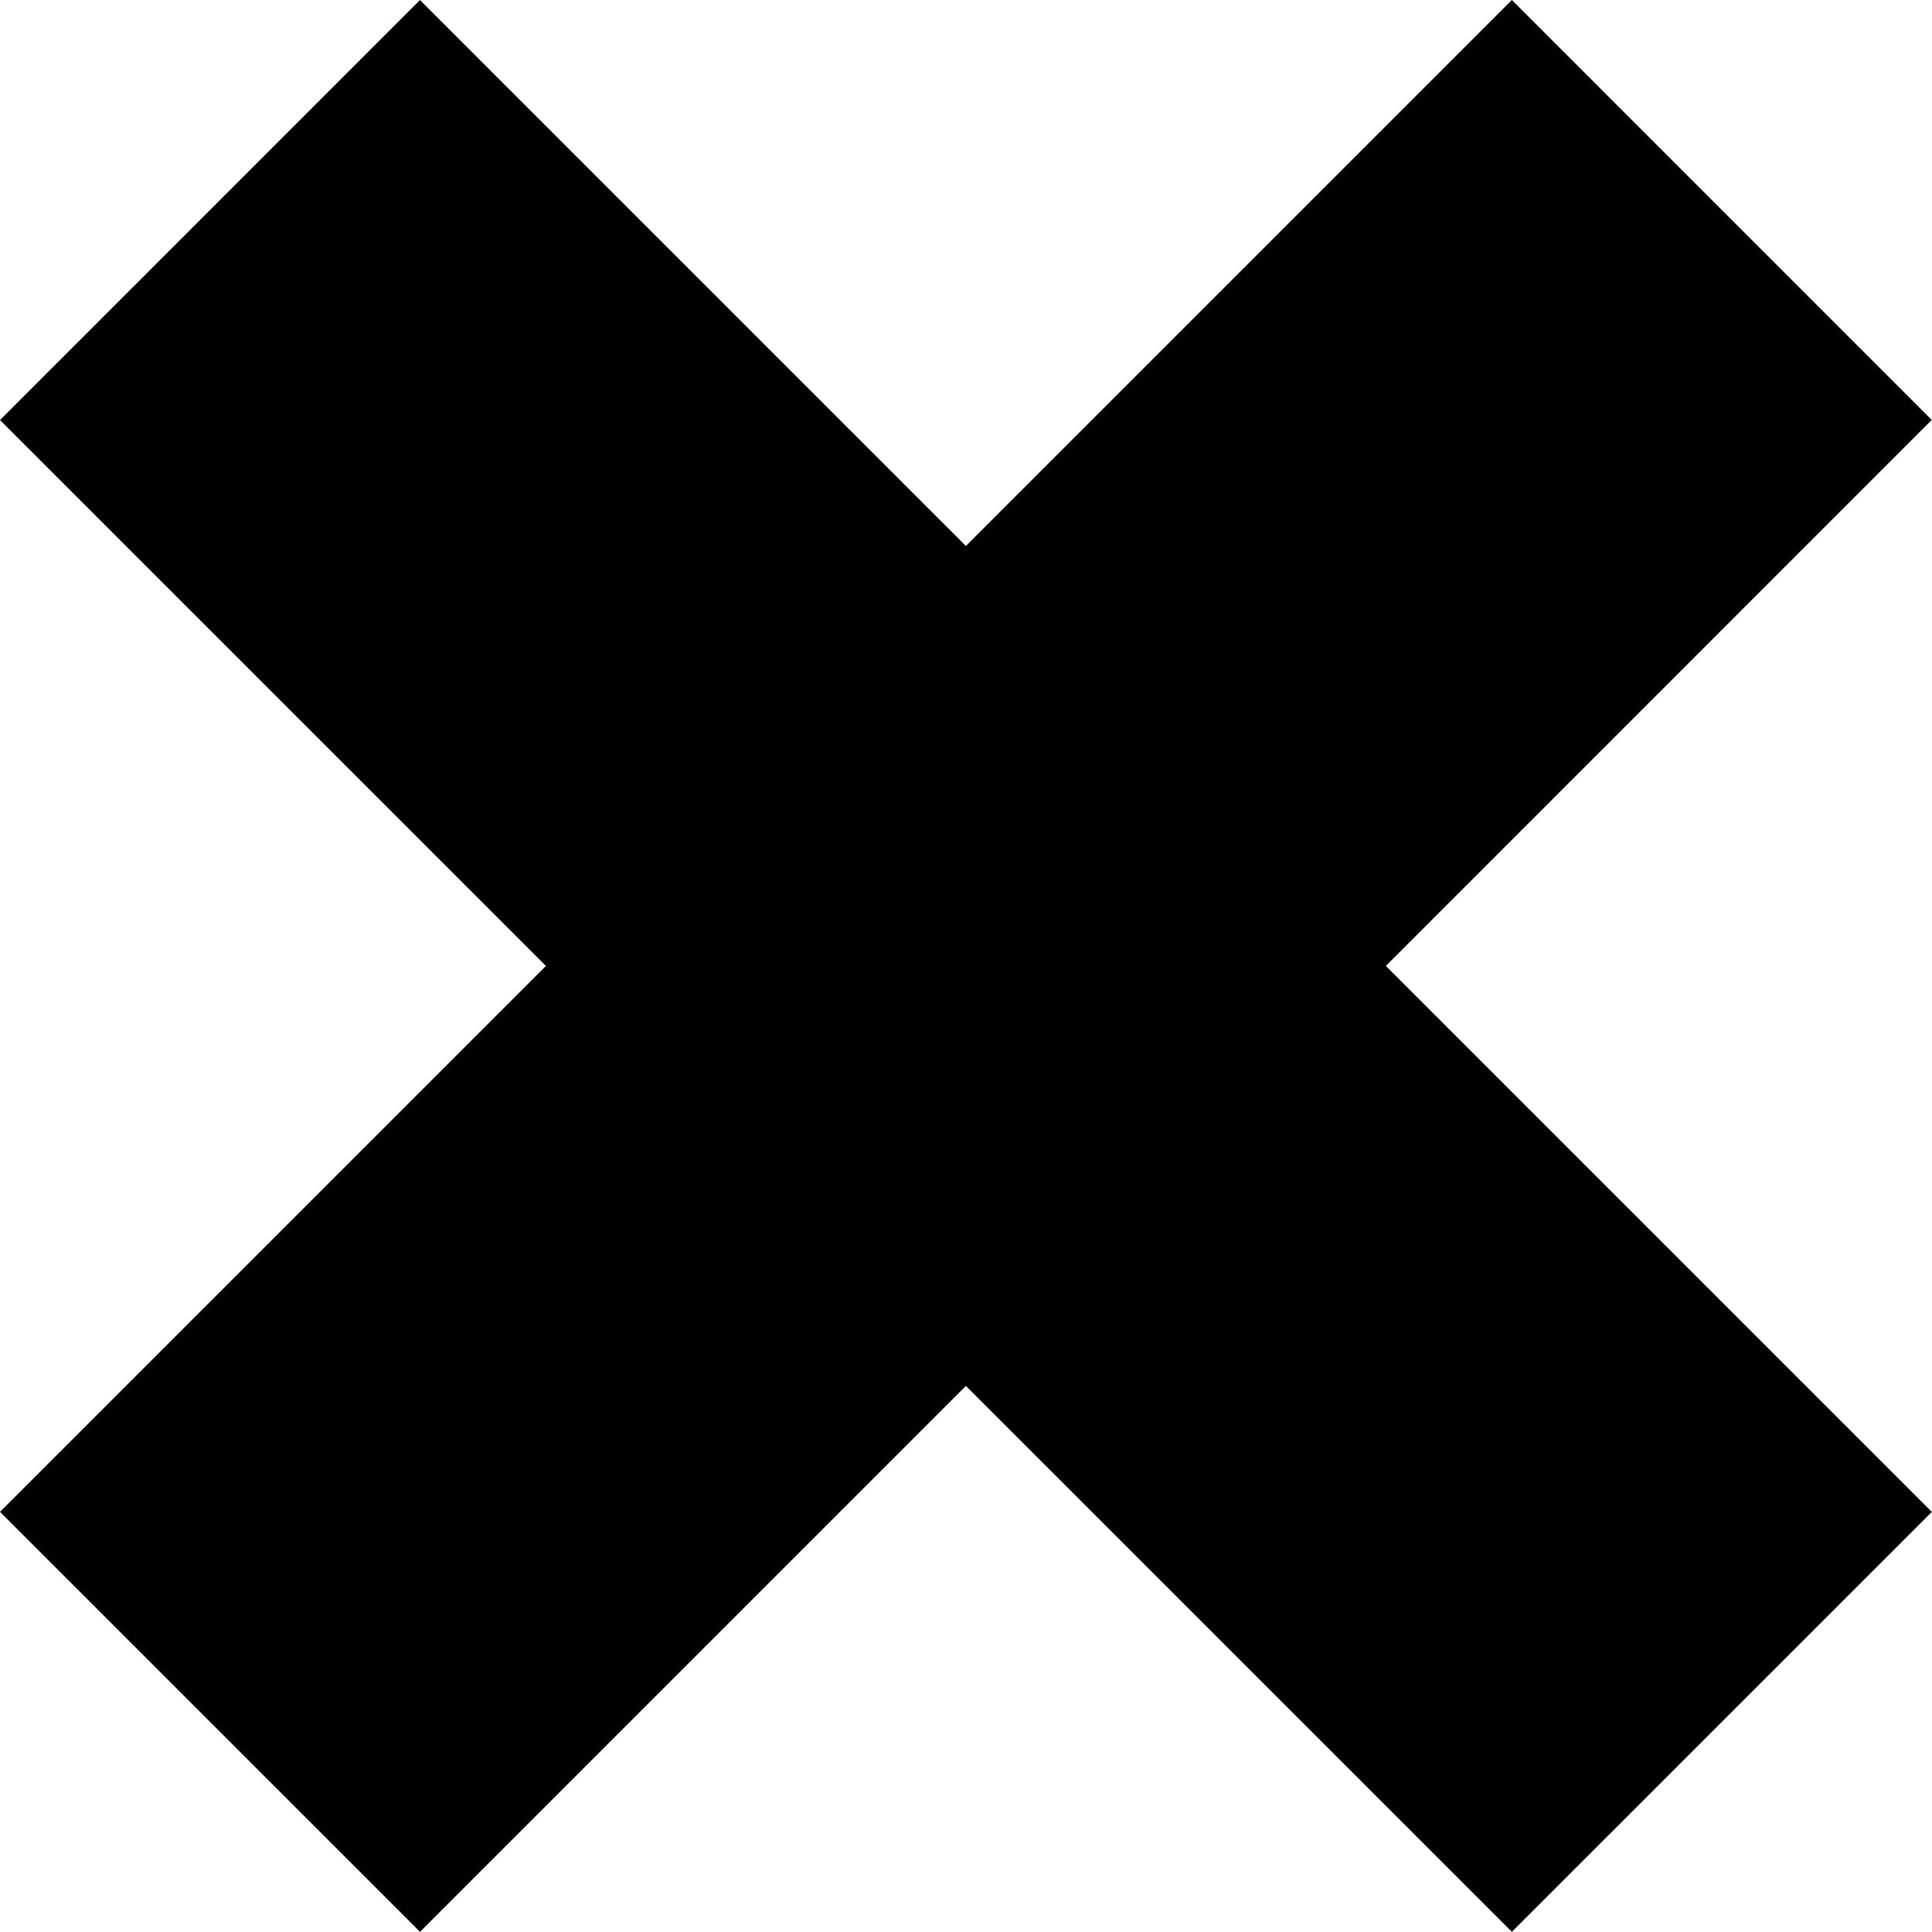
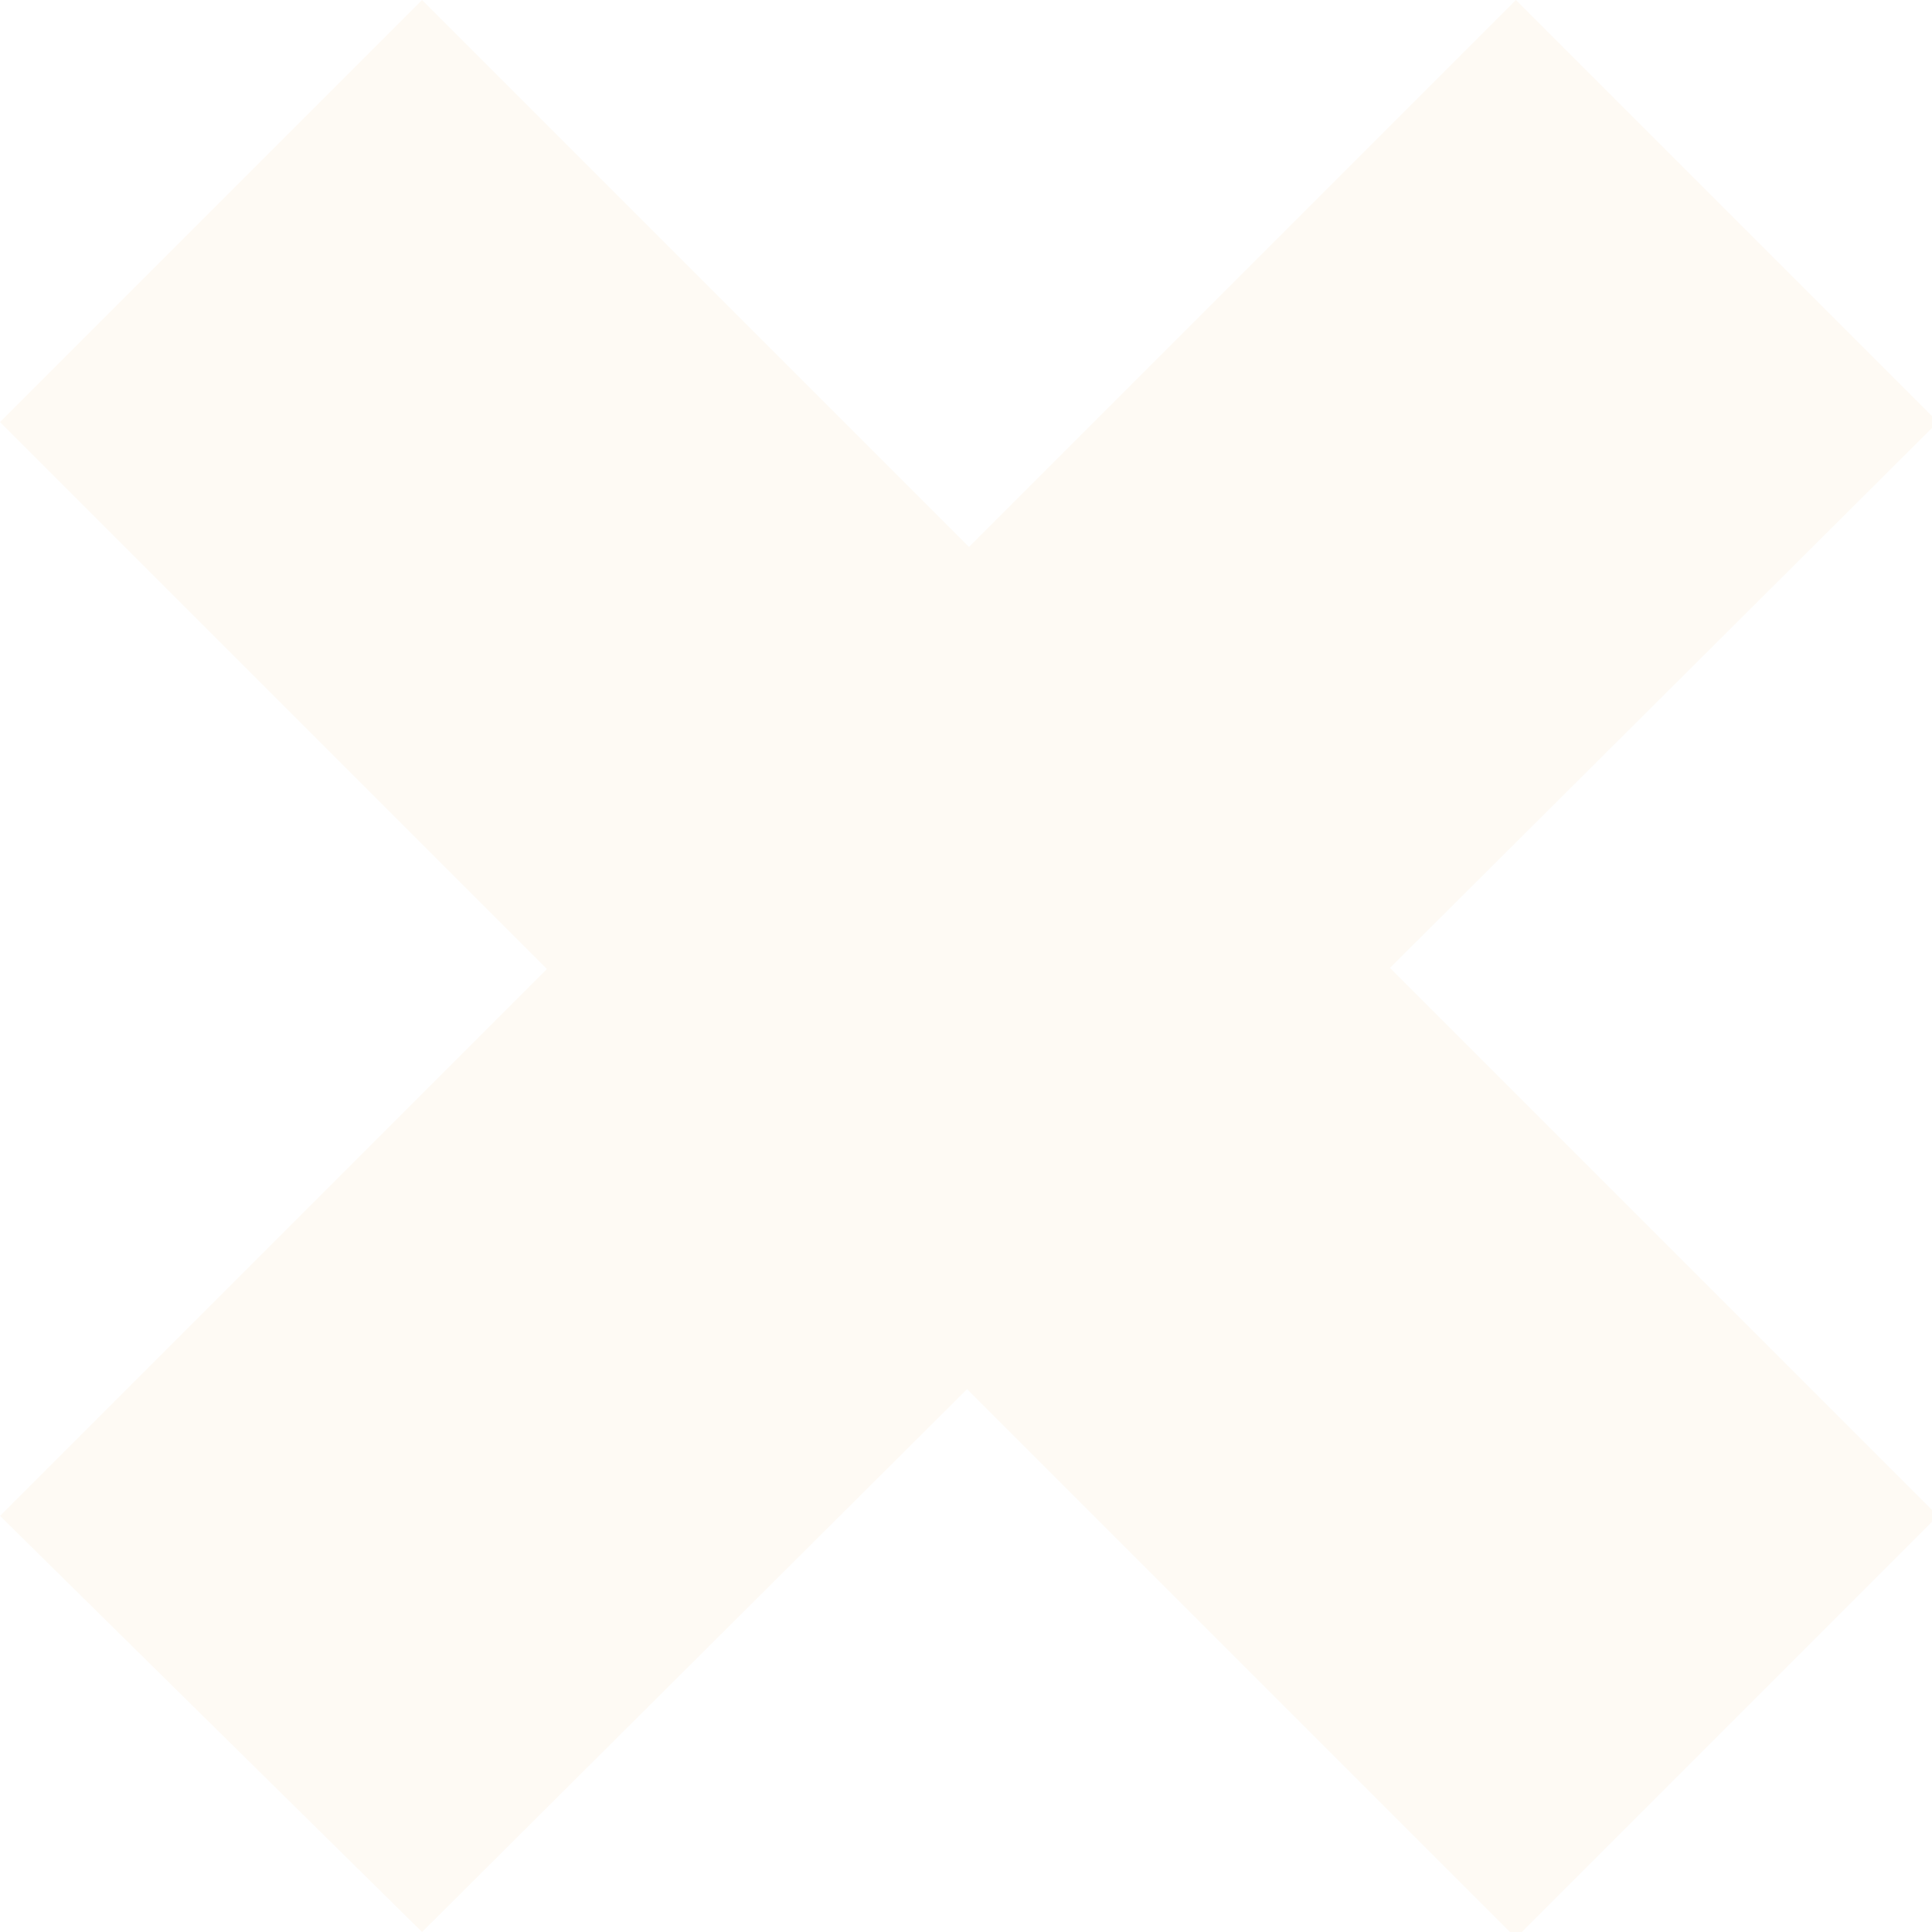
- <svg xmlns="http://www.w3.org/2000/svg" width="32.53" height="32.53" viewBox="0 0 32.53 32.53">
-   <path d="M0 25.456L25.456 0l7.07 7.071L7.072 32.527z" />
-   <path d="M7.071.001l25.456 25.456-7.071 7.07L0 7.073z" />
+ <svg xmlns="http://www.w3.org/2000/svg" enable-background="new 0 0 32.5 32.5" viewBox="0 0 32.5 32.5">
+   <g fill="#fefaf4">
+     <path d="m0 25.5 25.5-25.5 7.1 7.1-25.5 25.4z" />
+     <path d="m7.1 0 25.5 25.5-7.1 7.1-25.5-25.5z" />
+   </g>
</svg>
